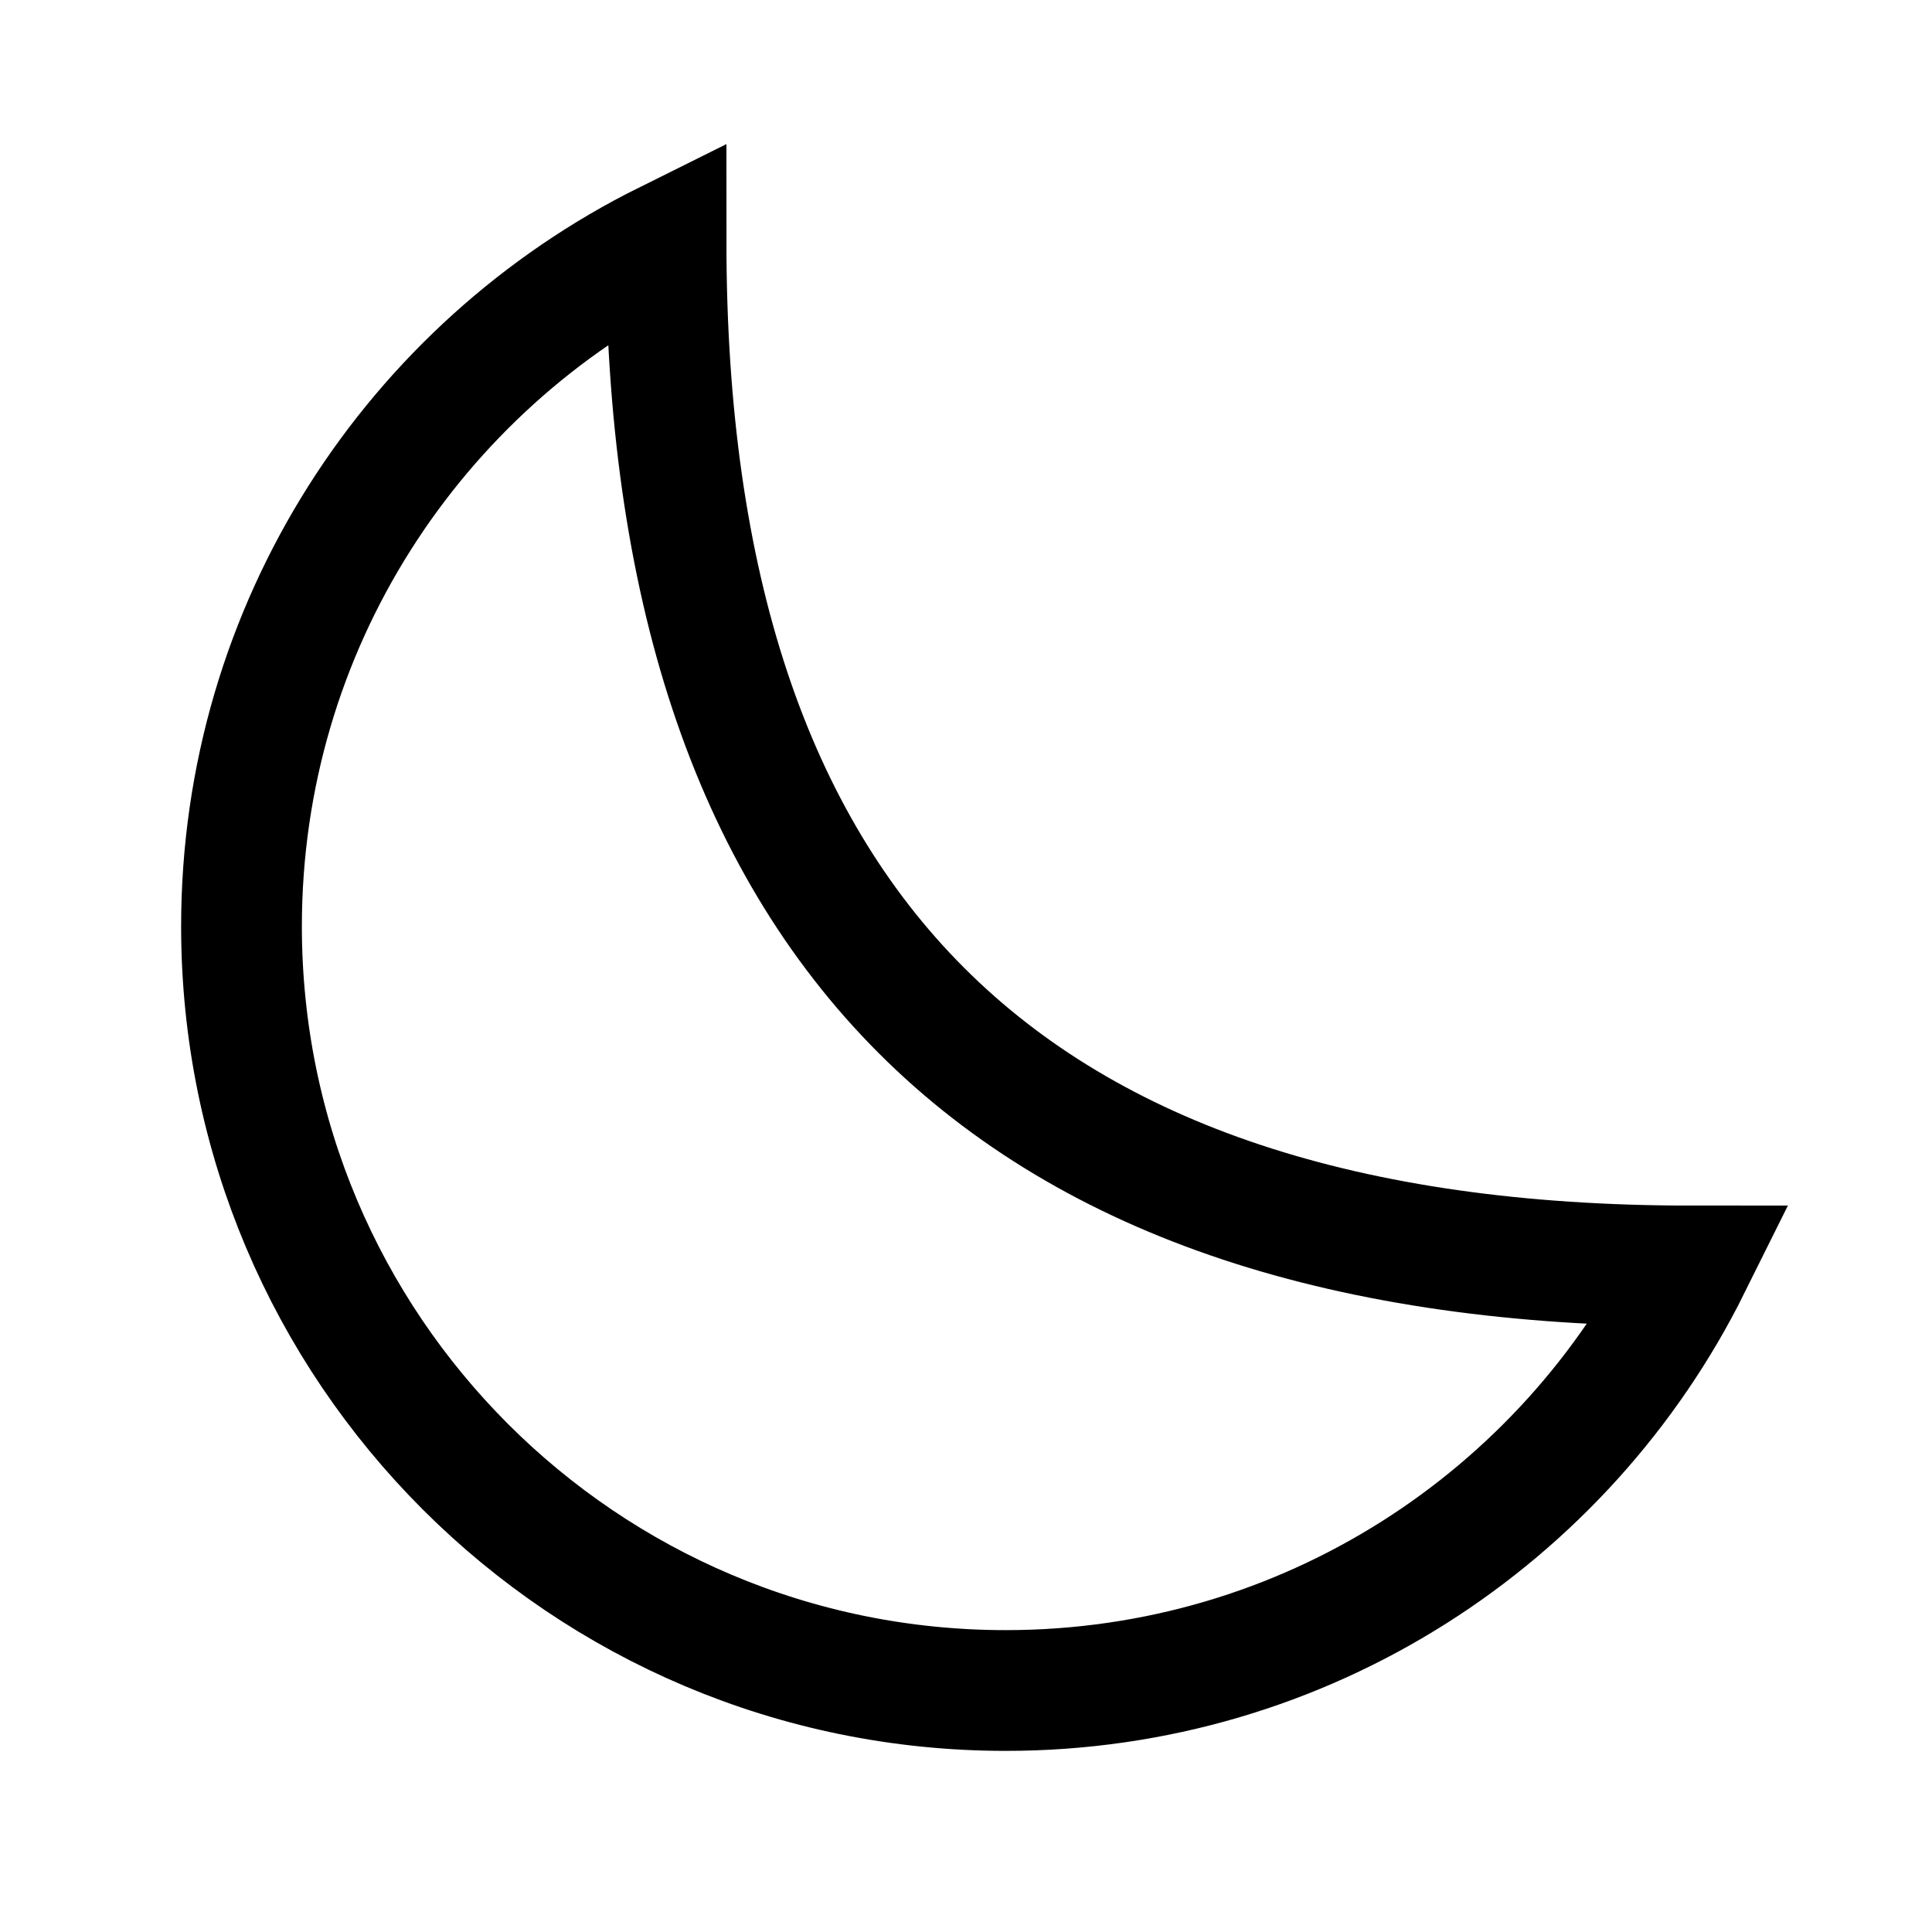
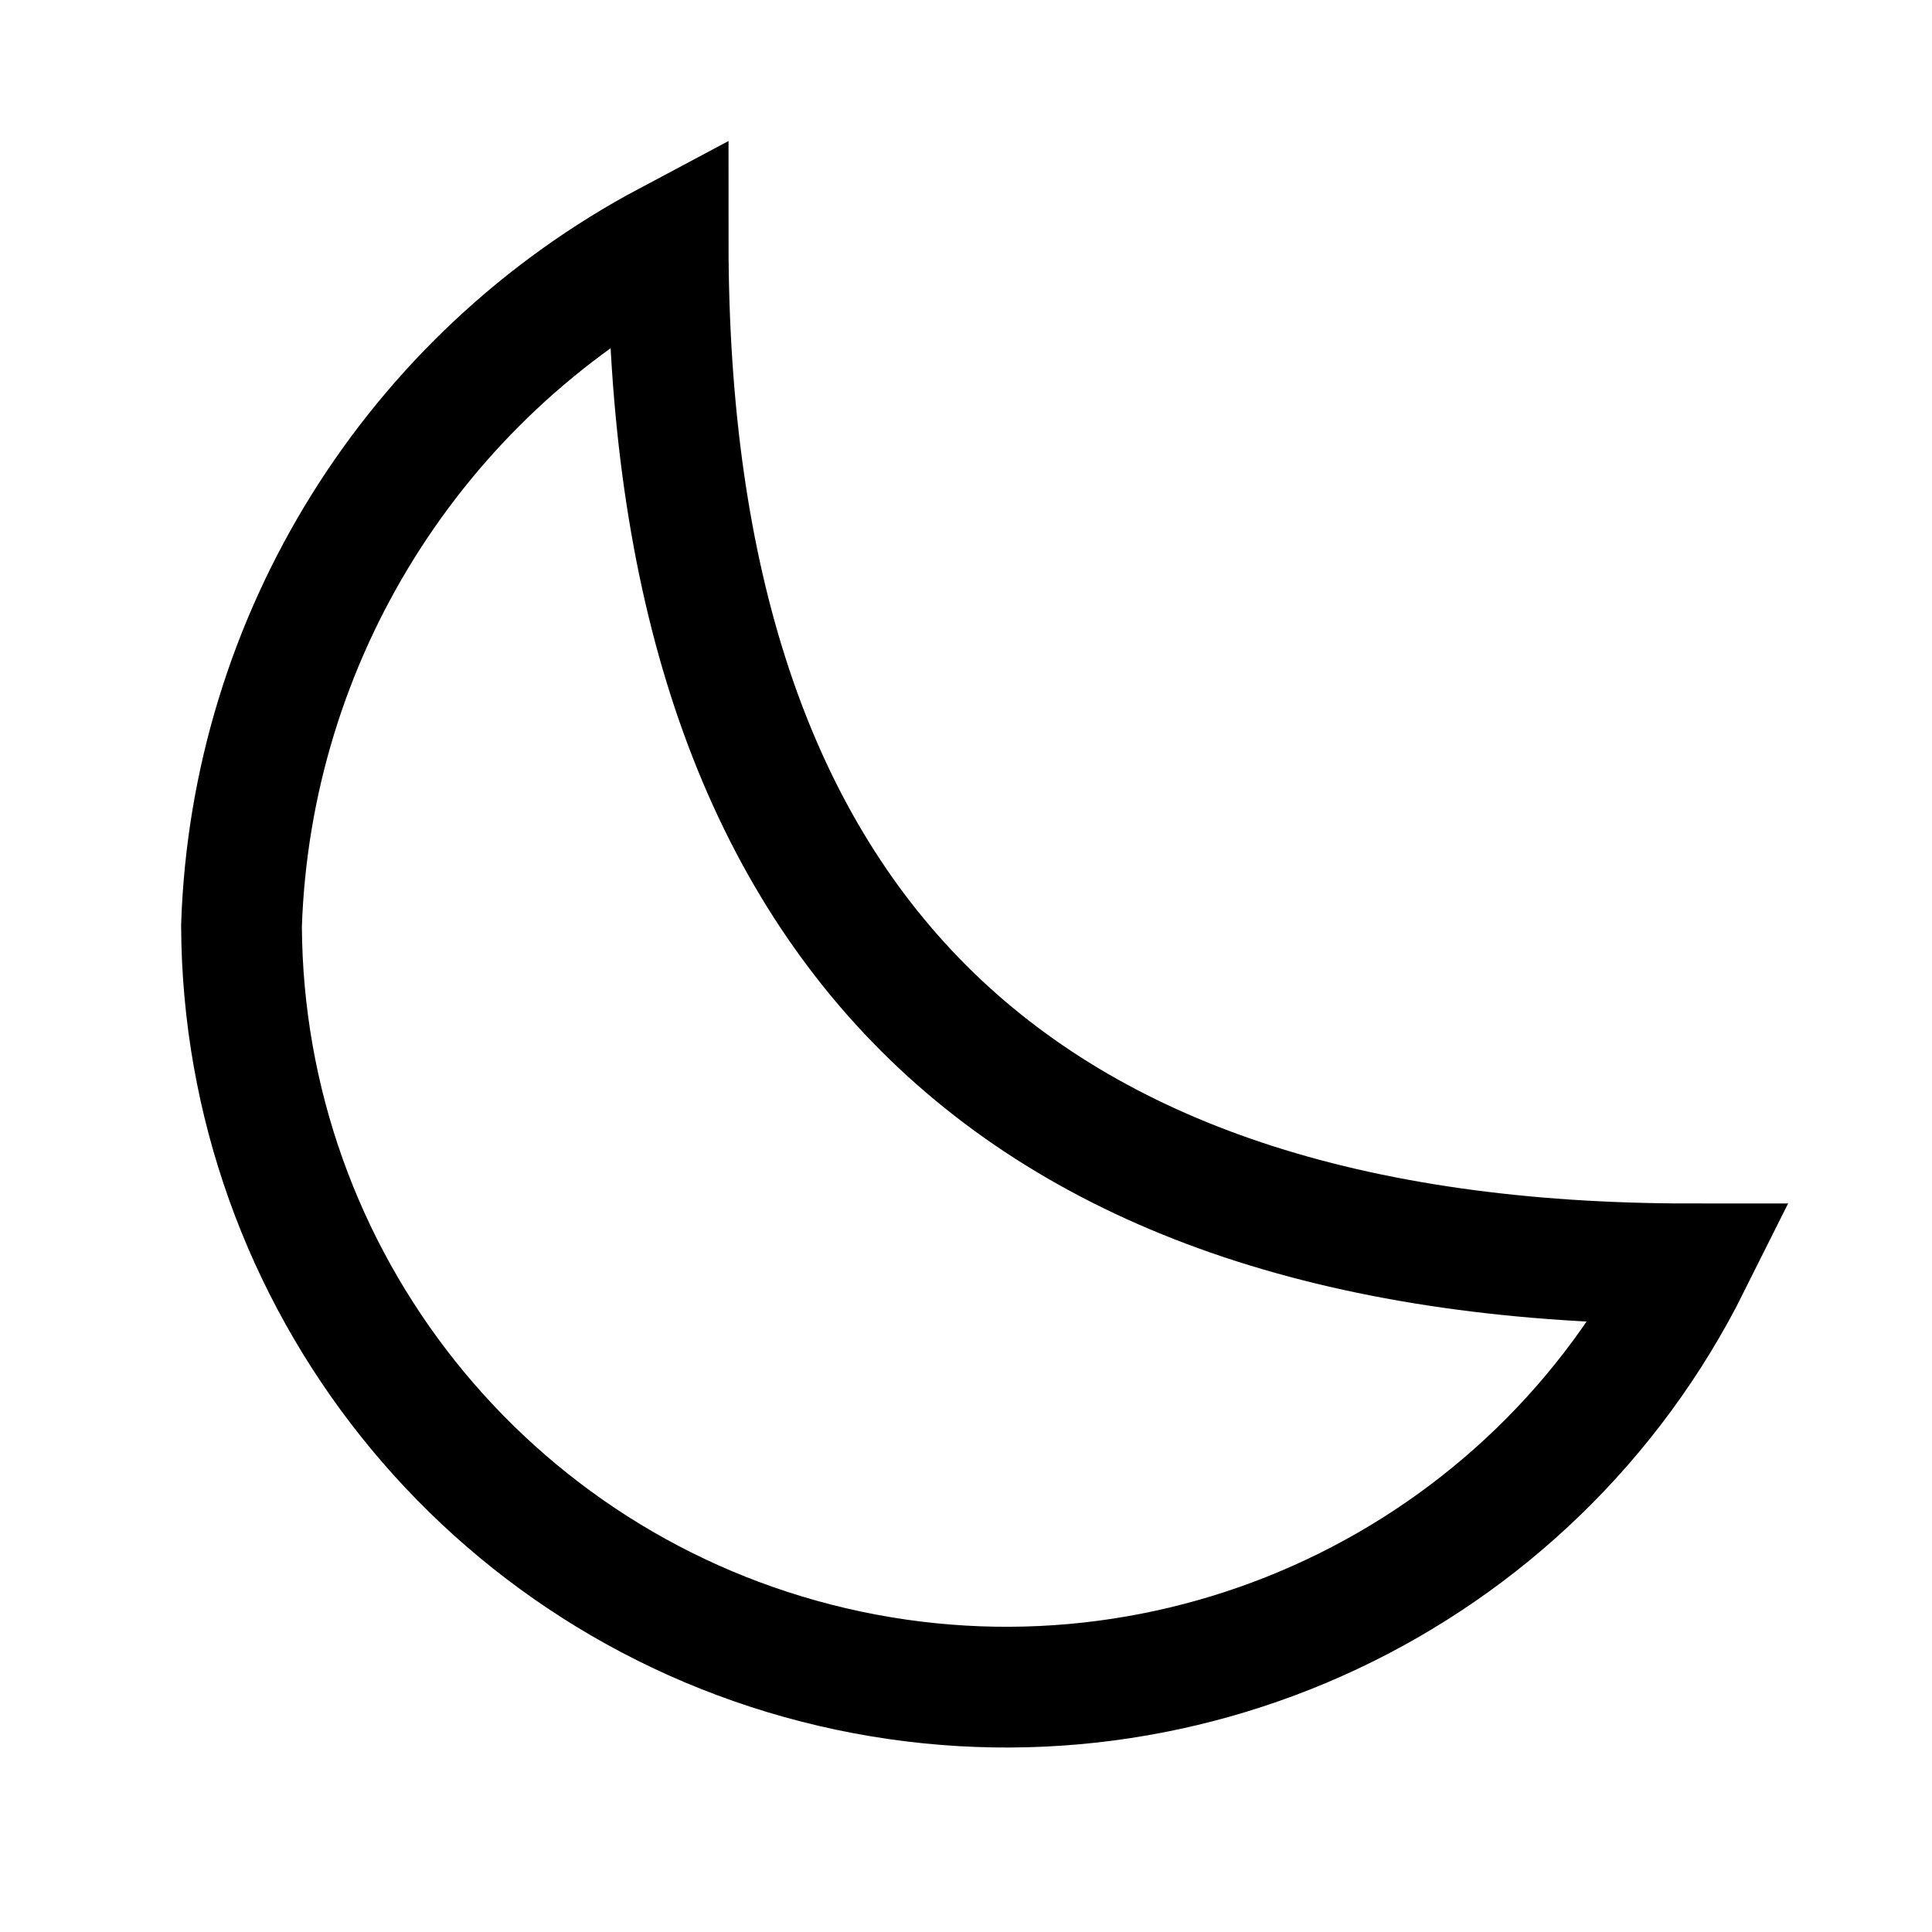
<svg xmlns="http://www.w3.org/2000/svg" viewBox="0 0 24 24">
-   <path d="M3 11.507C3 16.75 7.25 21 12.493 21C16.221 21 19.447 18.852 21 15.726C12.493 15.726 8.274 11.507 8.274 3C5.148 4.553 3 7.779 3 11.507Z" stroke="currentColor" stroke-width="1.5" fill-opacity="0" />
+   <path fill="none" stroke="currentColor" stroke-width="1.5" d="M3 11.5a9.5 9.5 0 0 0 18 4.2Q8.3 15.7 8.3 3A10 10 0 0 0 3 11.5Z" />
</svg>
